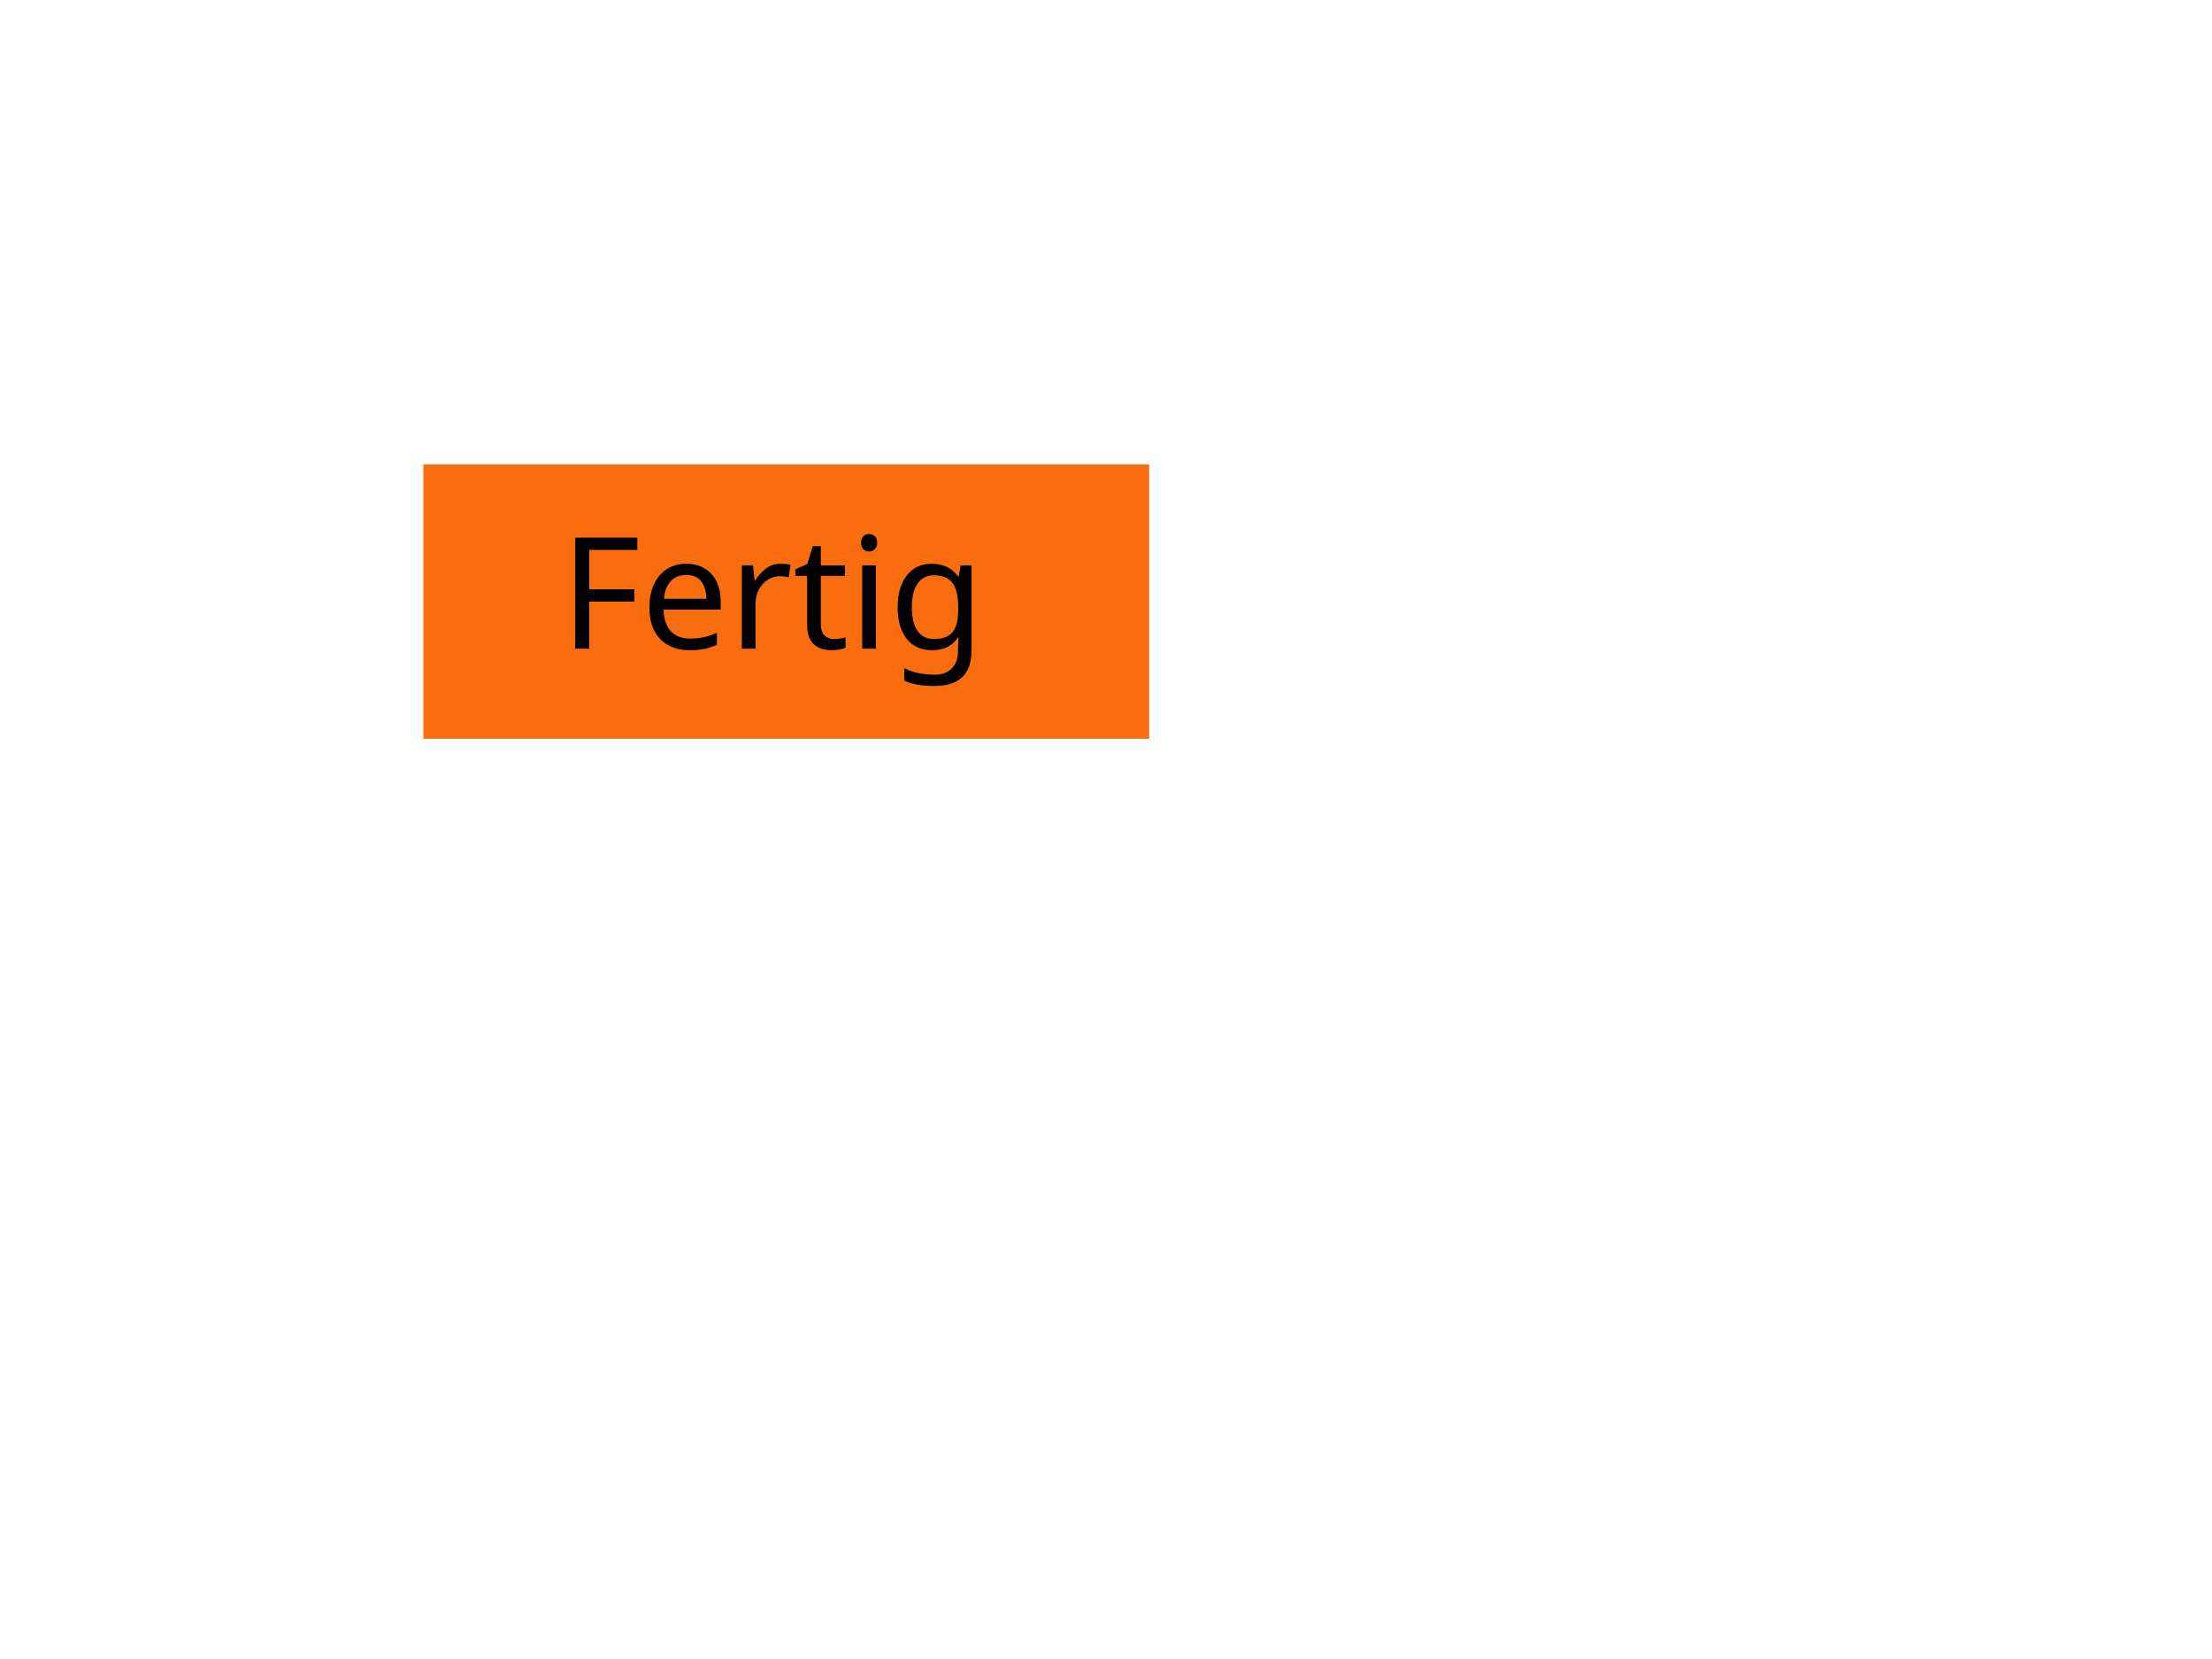
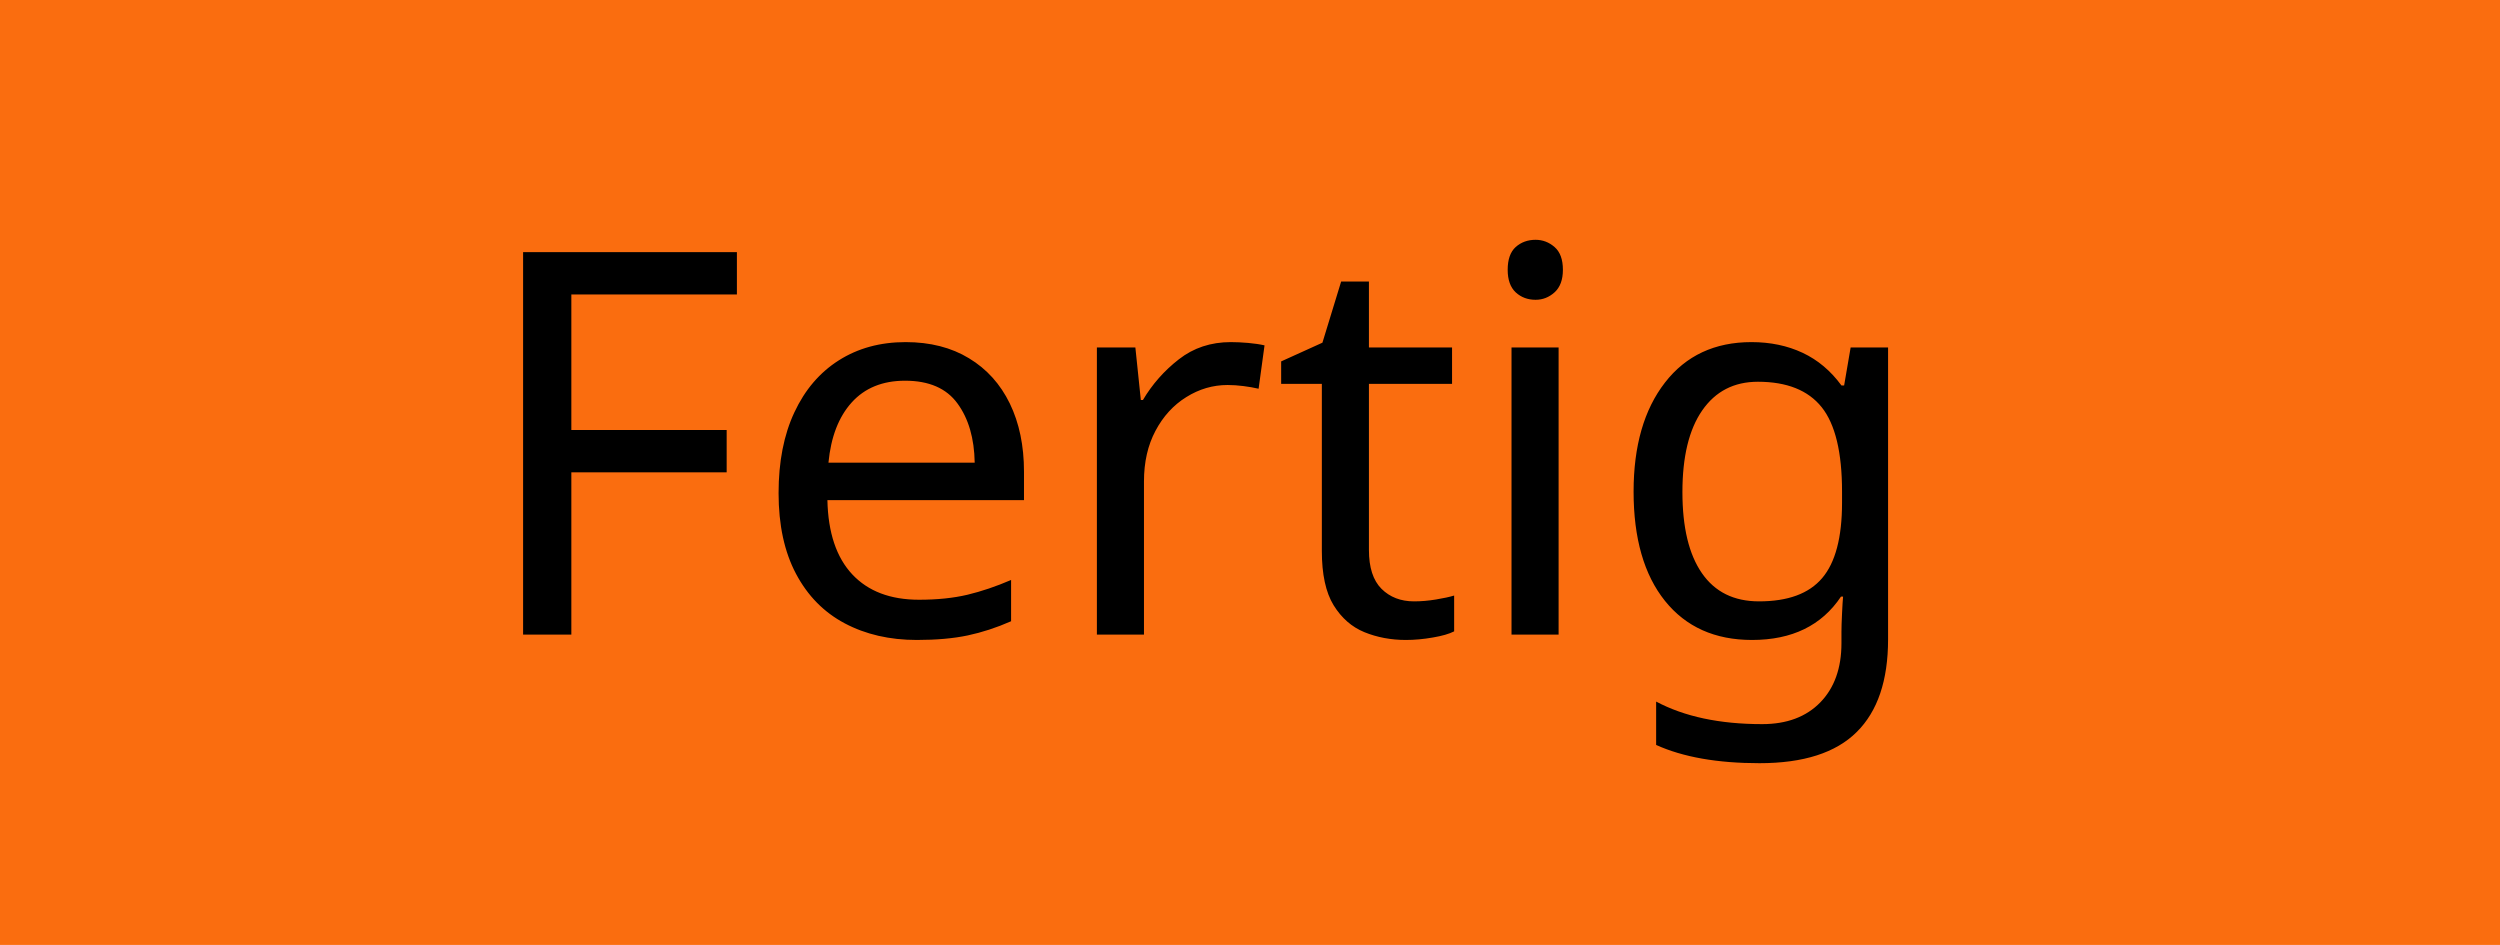
- <svg xmlns="http://www.w3.org/2000/svg" style="isolation:isolate" viewBox="0 0 1024 768" width="1024pt" height="768pt">
-   <defs>
-     <clipPath id="_clipPath_N4j0ICdEov64n7yVz3cVyjyIa4CsHQty">
-       <rect width="1024" height="768" />
+ <svg xmlns="http://www.w3.org/2000/svg" id="svg104" version="1.1" height="169.333" width="448" viewBox="0 0 336 127" style="isolation:isolate">
+   <defs id="defs96">
+     <clipPath id="a">
+       <path id="path93" d="M 0,0 H 1024 V 768 H 0 Z" />
    </clipPath>
  </defs>
-   <g clip-path="url(#_clipPath_N4j0ICdEov64n7yVz3cVyjyIa4CsHQty)">
-     <rect x="196" y="215" width="336" height="127" transform="matrix(1,0,0,1,0,0)" fill="rgb(250,109,15)" />
-     <text transform="matrix(1,0,0,1,259.32,300.292)" style="font-family:'Amiko';font-weight:400;font-size:72px;font-style:normal;fill:#000000;stroke:none;">Fertig</text>
+   <g transform="translate(-196,-215)" id="g102" clip-path="url(#a)">
+     <path id="path98" d="M 196,215 H 532 V 342 H 196 Z" fill="#fa6d0f" />
+     <text id="text100" font-size="72px" font-weight="400" font-family="Amiko" transform="translate(259.32,300.292)">Fertig</text>
  </g>
</svg>
